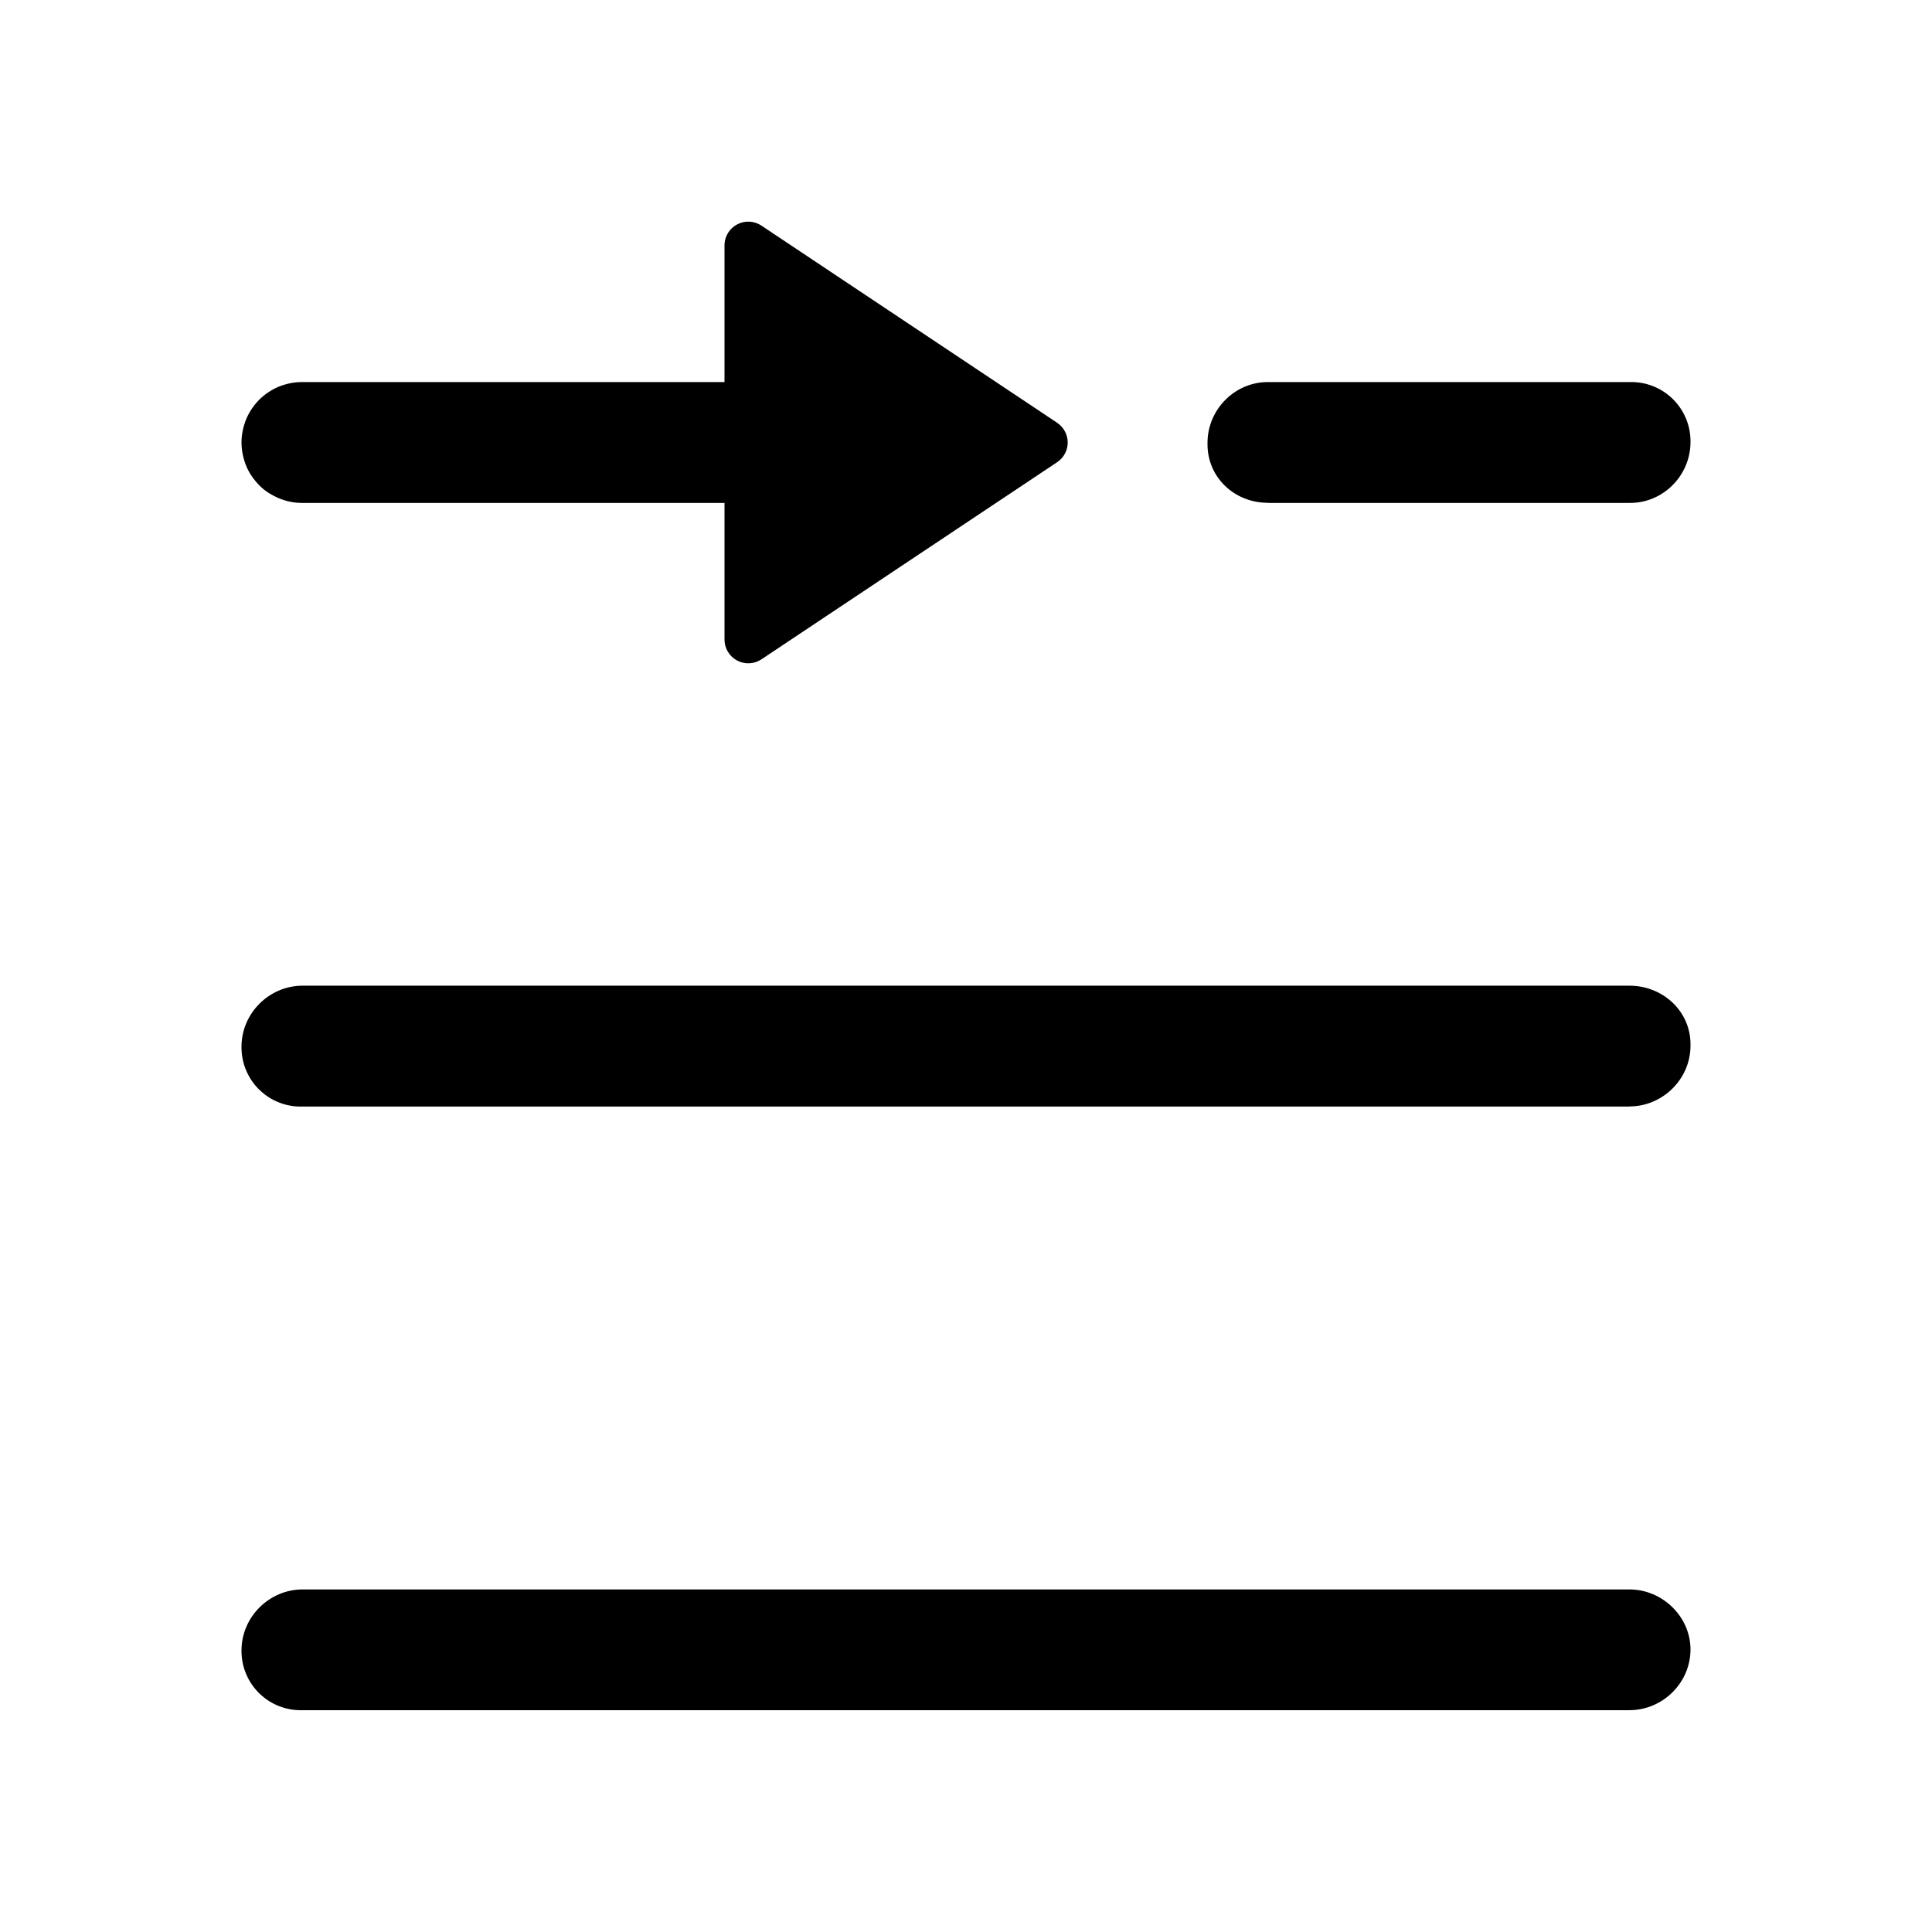
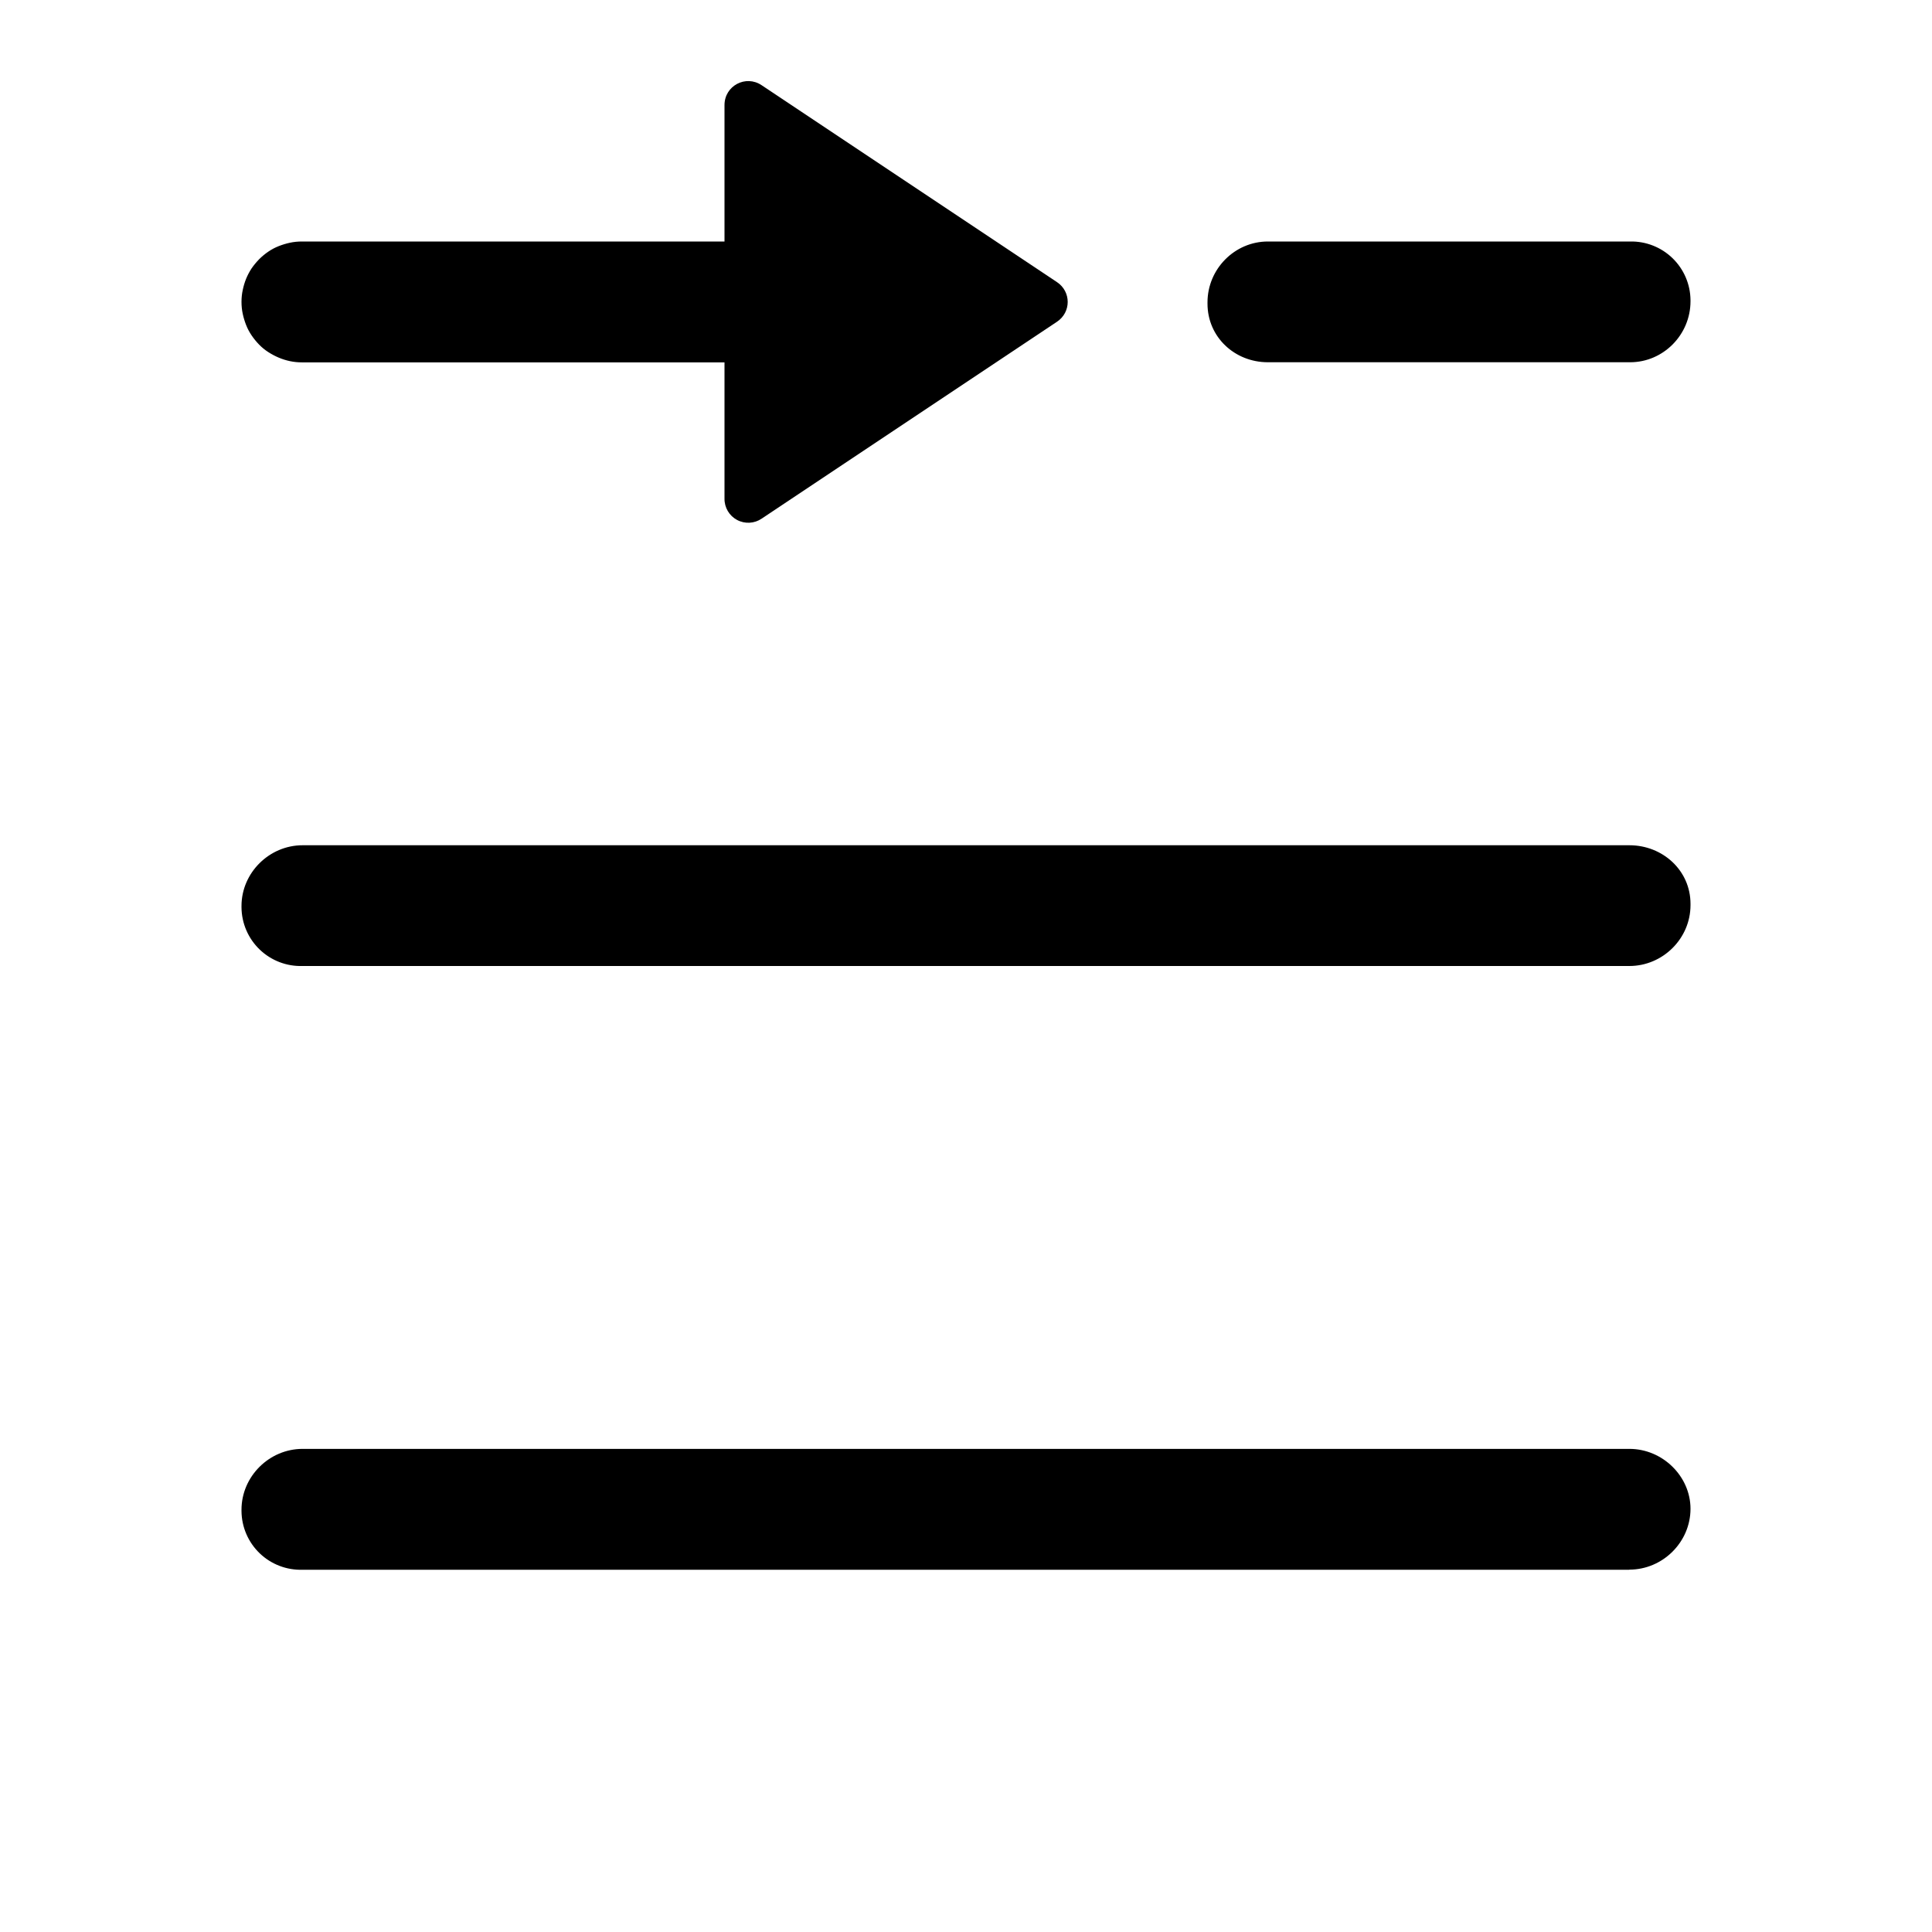
<svg xmlns="http://www.w3.org/2000/svg" viewBox="0 0 16 16">
-   <path fill="currentColor" d="M6 5.295v-1.13H2.5q-.05 0-.098-.01t-.093-.029-.087-.046-.076-.062q-.034-.035-.062-.076t-.046-.086-.028-.094T2 3.664t.01-.097q.01-.048.028-.094.019-.045.046-.086.028-.041.062-.076.035-.035.076-.062.041-.028.087-.047.045-.018.093-.028.049-.01.098-.01H6v-1.13c0-.16.176-.253.308-.164L8.753 3.5c.119.08.119.25 0 .329l-2.445 1.63A.197.197 0 0 1 6 5.295m4.5-1.13h3c.275 0 .5-.228.5-.504v-.012a.49.49 0 0 0-.5-.485h-3c-.275 0-.5.228-.5.504v.011c0 .277.225.485.5.485m2.994 5H2.506A.49.49 0 0 1 2 8.678v-.01c0-.277.23-.505.506-.505h10.988c.276 0 .506.21.506.485v.012c0 .276-.23.503-.506.503m0 5H2.506A.49.49 0 0 1 2 13.678v-.01c0-.277.23-.505.506-.505h10.988c.276 0 .506.228.506.497 0 .276-.23.503-.506.503" />
+   <path fill="currentColor" d="M6 4.131v-1.13H2.5q-.05 0-.098-.01t-.093-.029-.087-.046-.076-.062q-.034-.035-.062-.076t-.046-.087-.028-.093T2 2.5t.01-.097q.01-.049.028-.094.019-.046.046-.087.028-.04.062-.075.035-.035.076-.063t.087-.046.093-.028T2.5 2H6V.87c0-.16.176-.253.308-.164l2.445 1.63c.119.079.119.25 0 .329l-2.445 1.63A.197.197 0 0 1 6 4.13m4.5-1.13h3c.275 0 .5-.228.5-.505v-.01A.49.49 0 0 0 13.5 2h-3c-.275 0-.5.228-.5.504v.011c0 .276.225.485.5.485m2.994 5H2.506A.49.49 0 0 1 2 7.514v-.011C2 7.228 2.23 7 2.506 7h10.988c.276 0 .506.209.506.485v.011c0 .277-.23.504-.506.504m0 5H2.506A.49.49 0 0 1 2 12.514v-.011c0-.276.23-.504.506-.504h10.988c.276 0 .506.228.506.496 0 .276-.23.504-.506.504" />
</svg>
